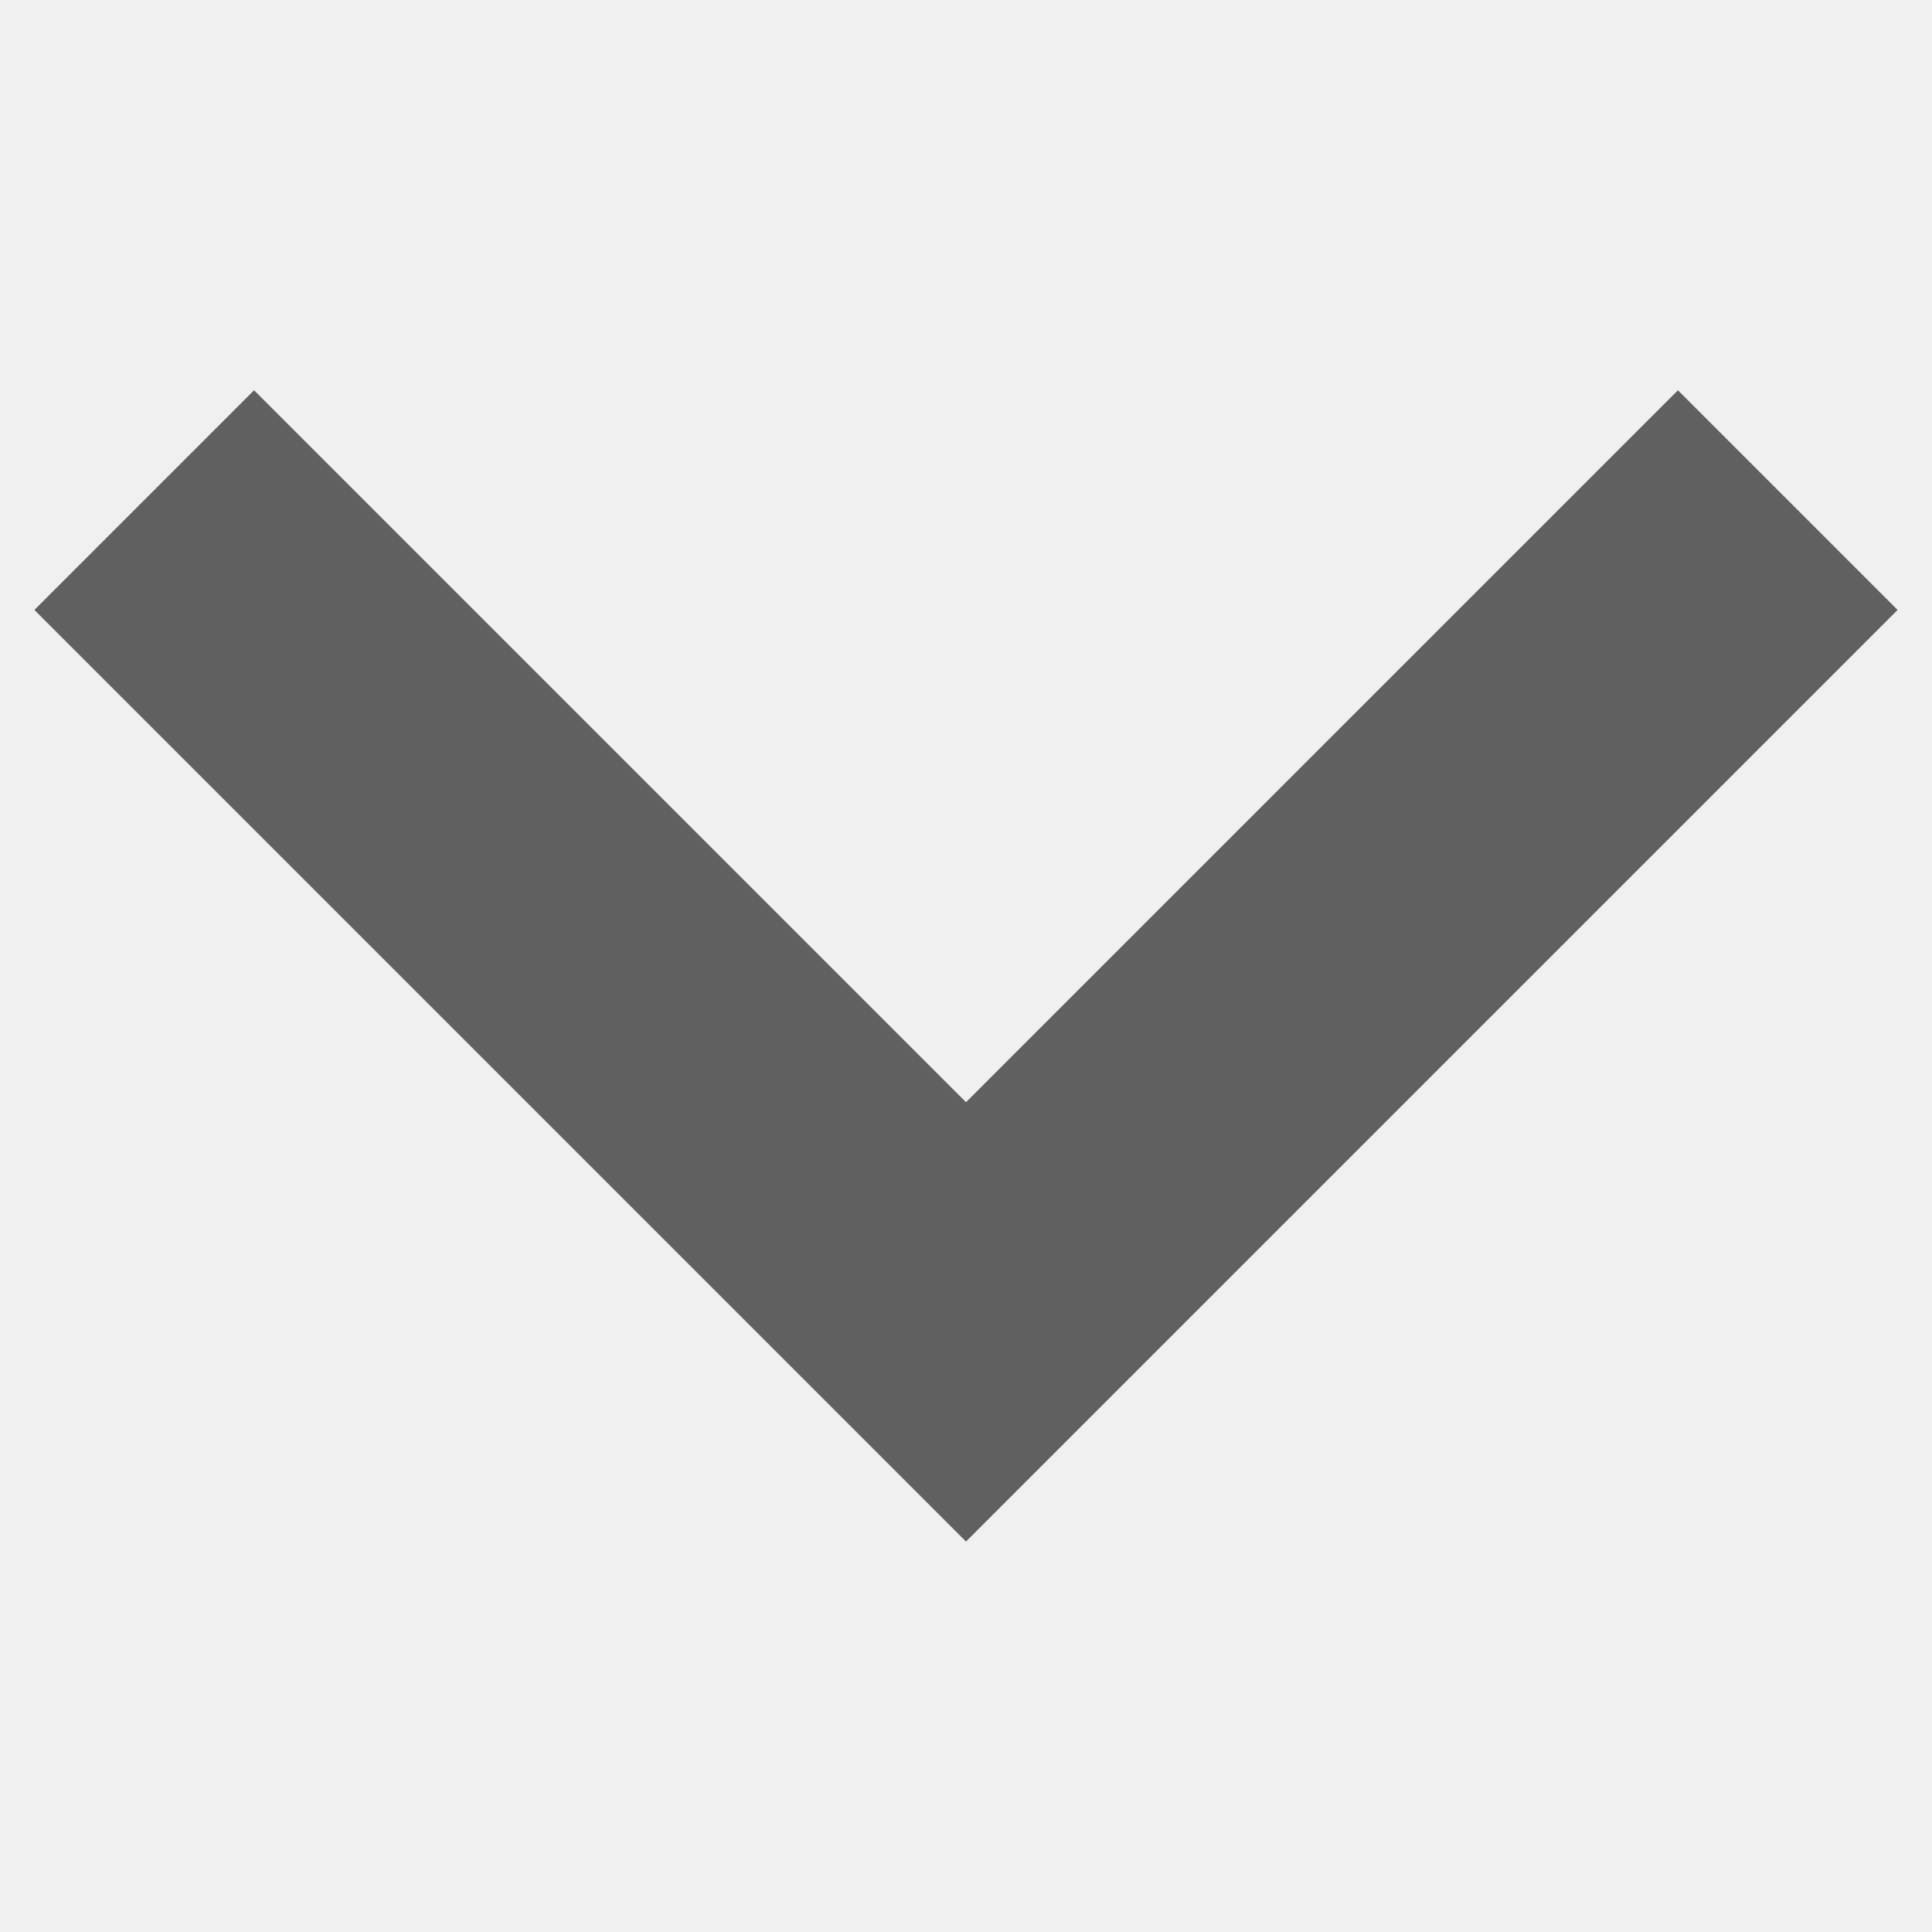
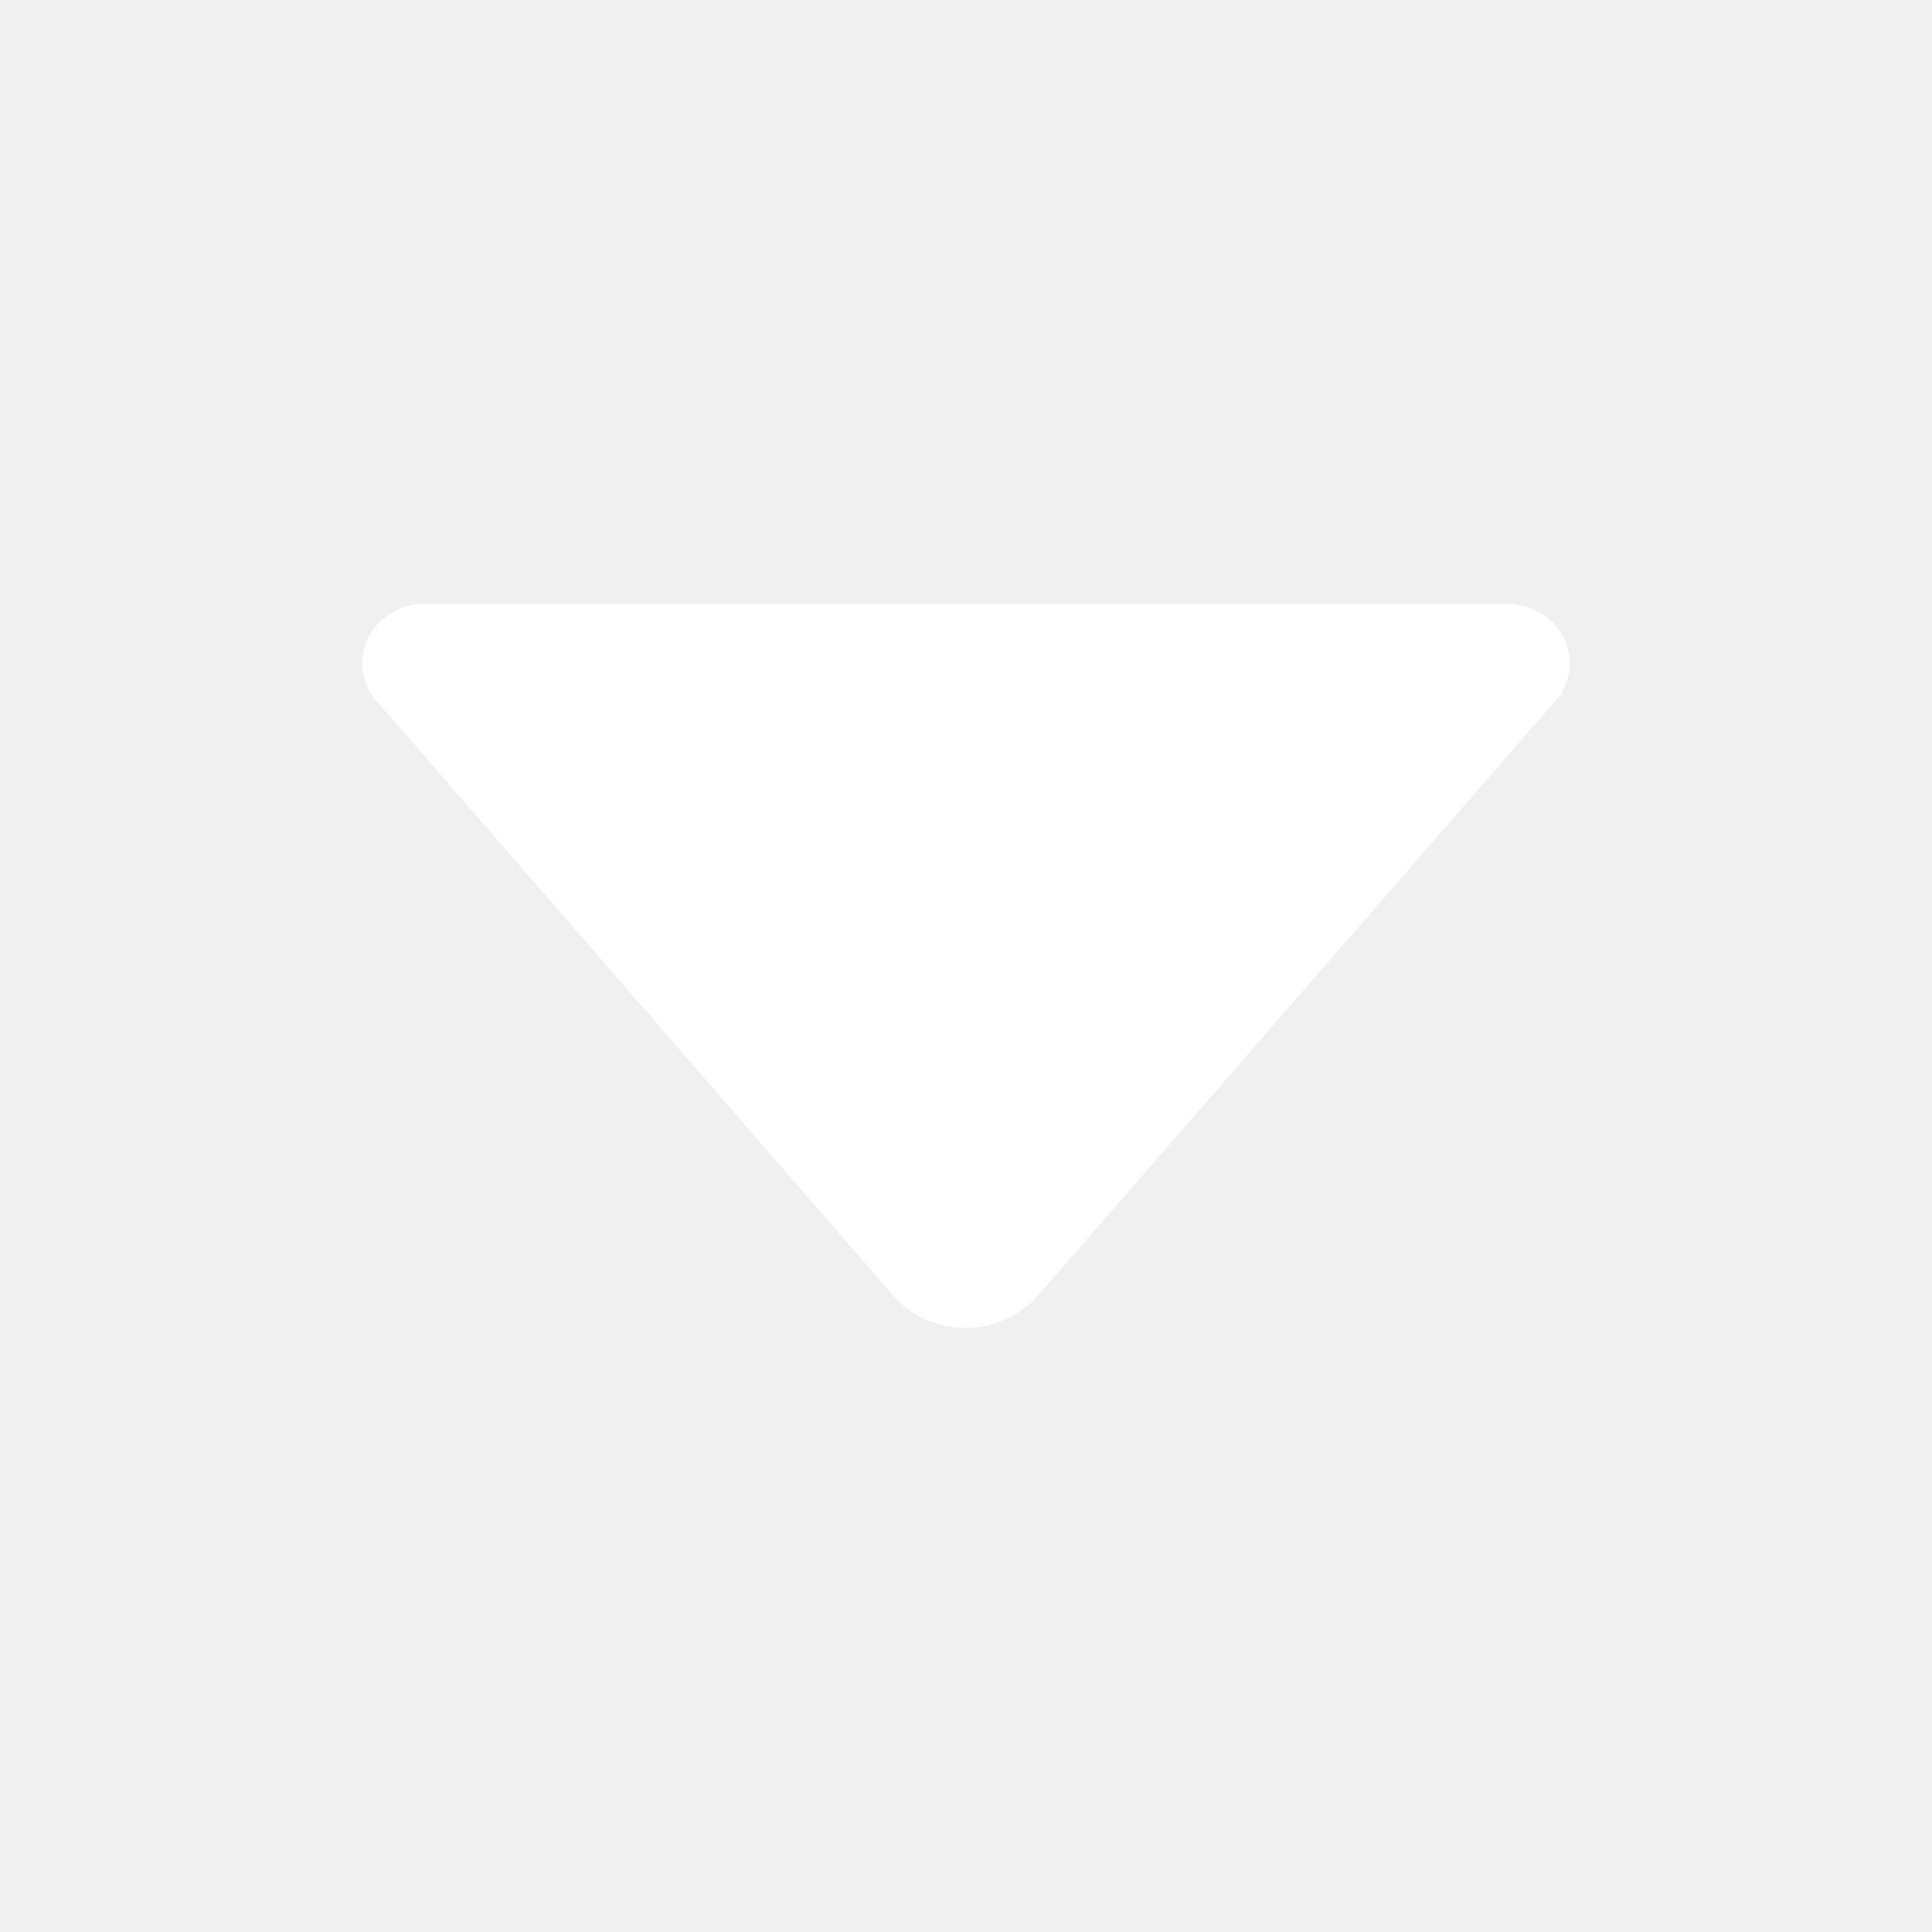
- <svg xmlns="http://www.w3.org/2000/svg" width="10" height="10">
+ <svg xmlns="http://www.w3.org/2000/svg" width="512" height="512">
  <g>
-     <rect fill="none" id="canvas_background" height="12" width="12" y="-1" x="-1" />
+     <rect fill="none" id="canvas_background" height="402" width="582" y="-1" x="-1" />
  </g>
  <g>
-     <path fill="rgba(0, 0, 0, 0.6)" stroke="null" id="svg_1" d="m1.315,2.02l3.685,3.685l3.685,-3.685l1.137,1.137l-4.822,4.822l-4.822,-4.822l1.137,-1.137z" />
+     <path fill="#ffffff" id="svg_1" d="m98.9,184.7l1.8,2.1l136,156.5c4.6,5.3 11.5,8.6 19.2,8.6c7.7,0 14.6,-3.4 19.2,-8.6l135.9,-156.2l2.3,-2.6c1.7,-2.5 2.7,-5.5 2.7,-8.7c0,-8.7 -7.4,-15.8 -16.6,-15.8l0,0l-286.8,0l0,0c-9.2,0 -16.6,7.1 -16.6,15.8c0,3.3 1.1,6.4 2.9,8.9z" />
  </g>
</svg>
